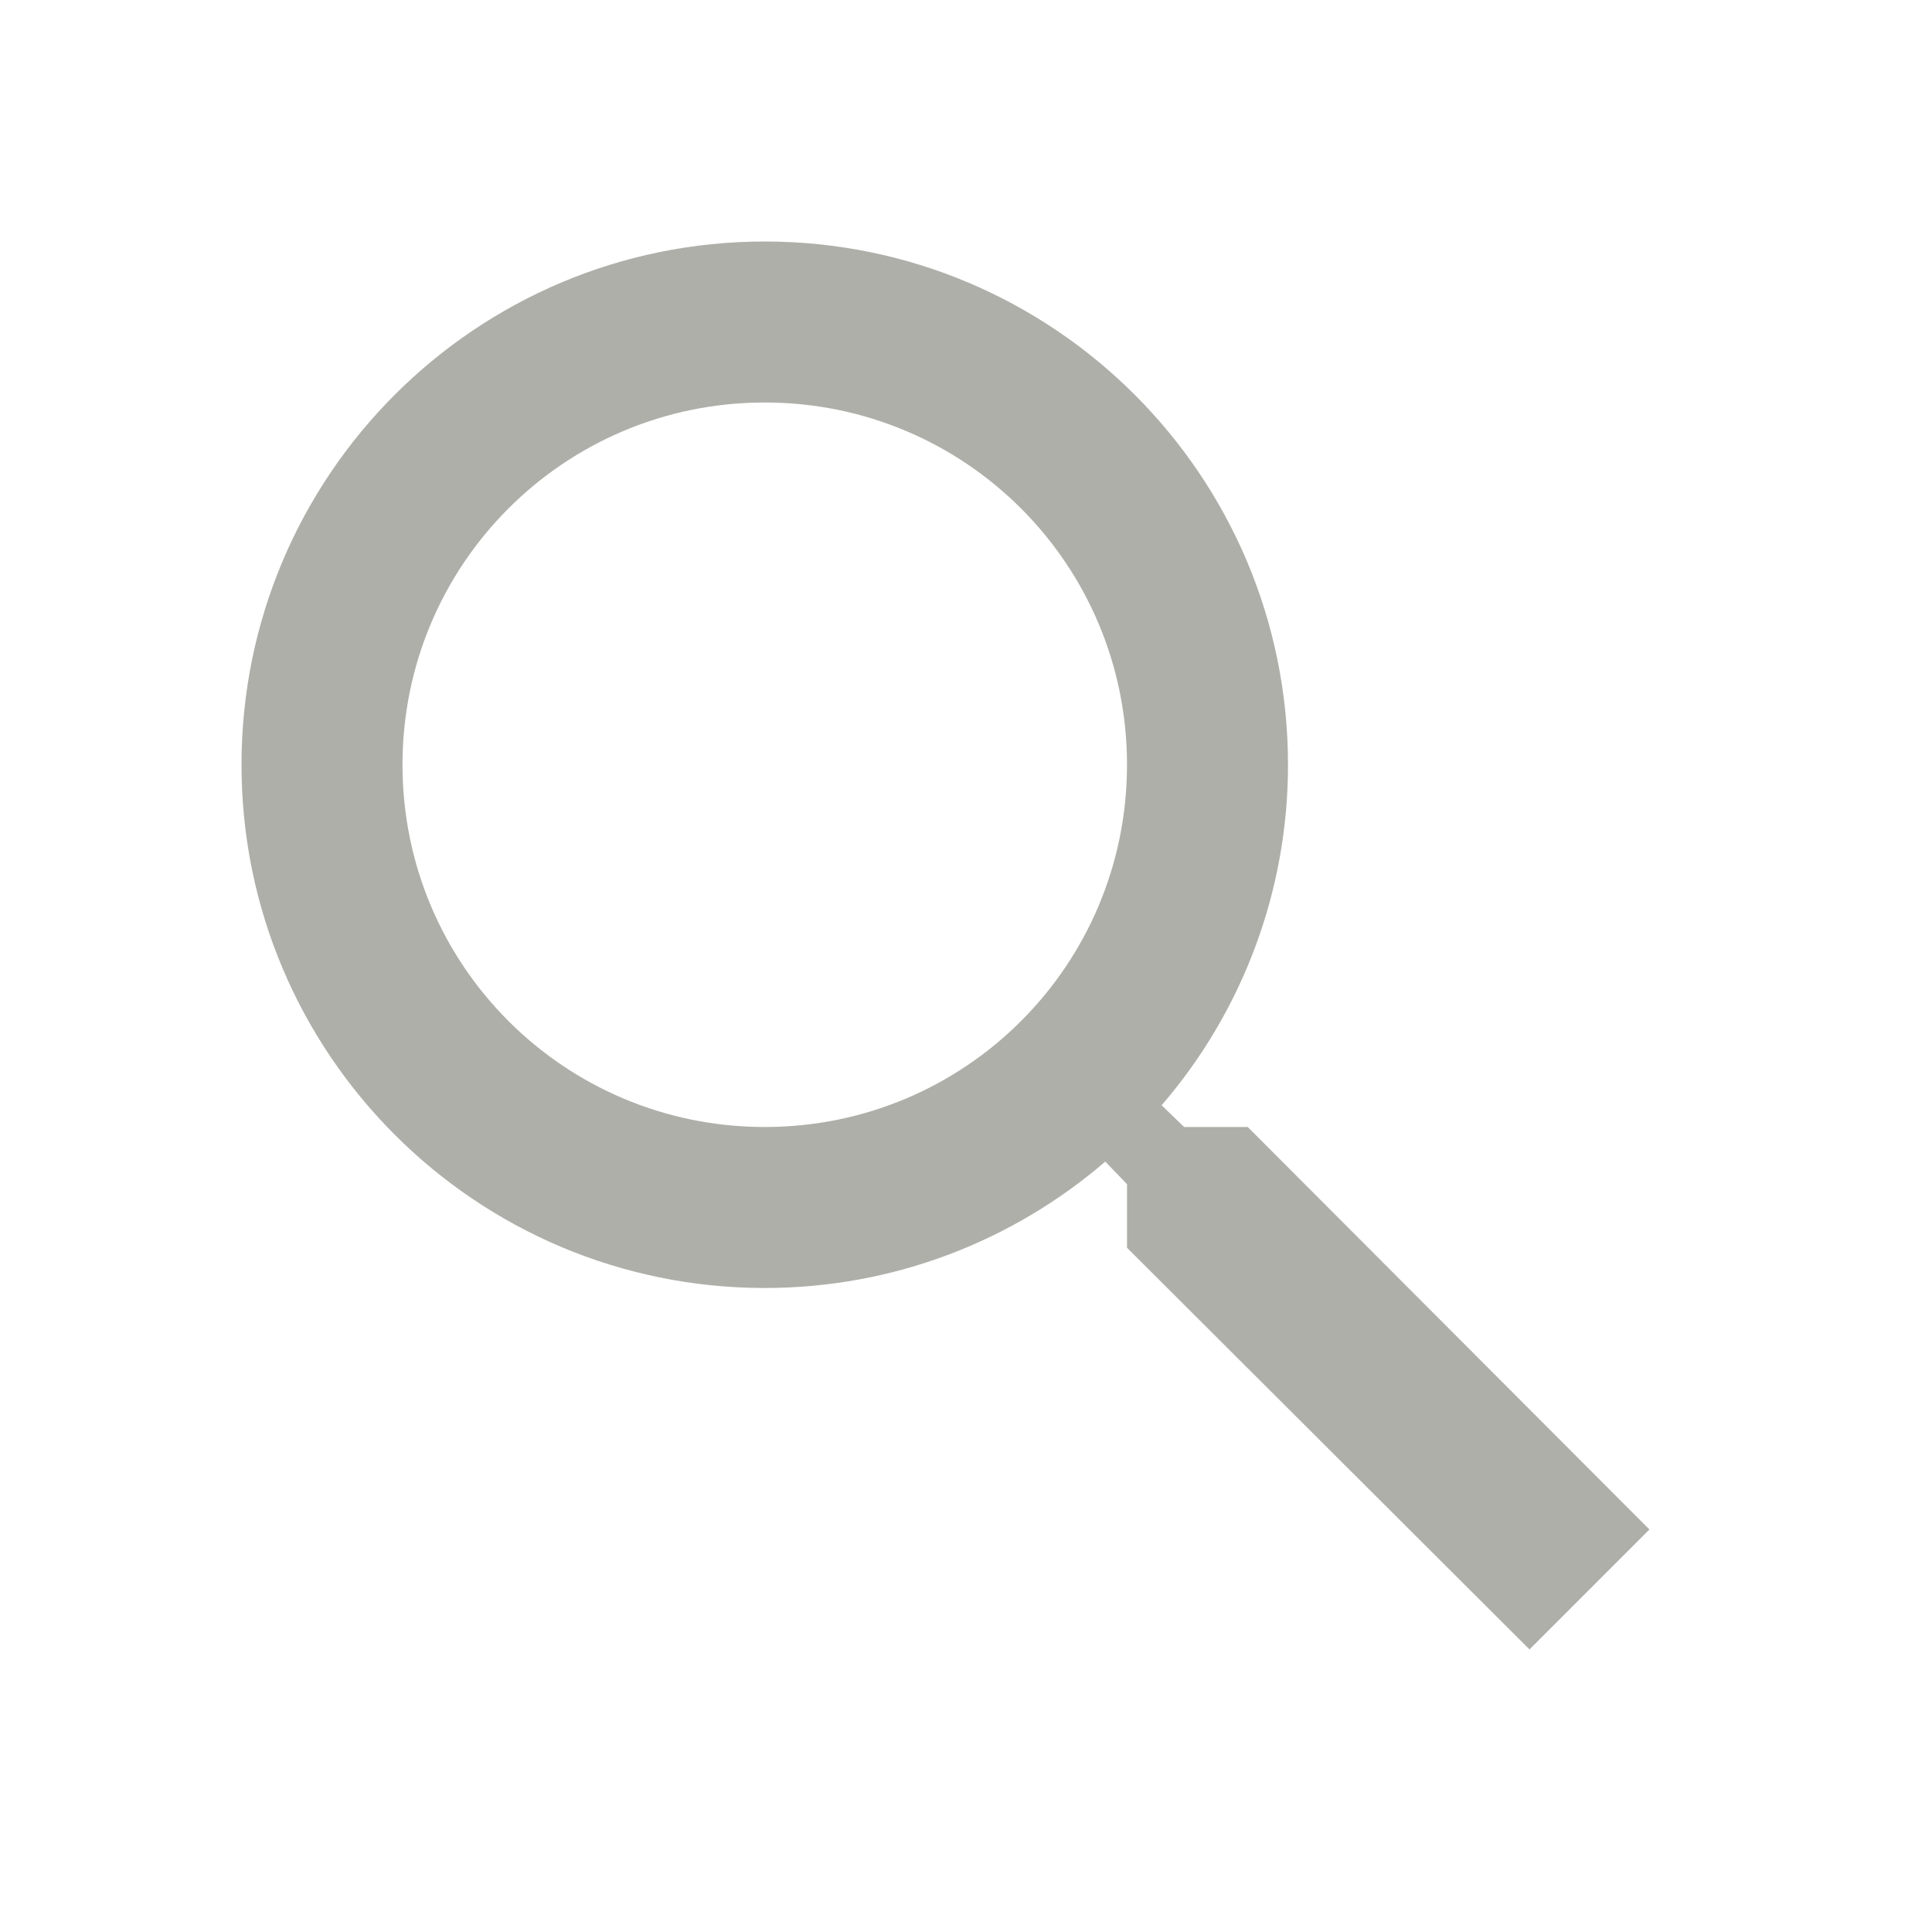
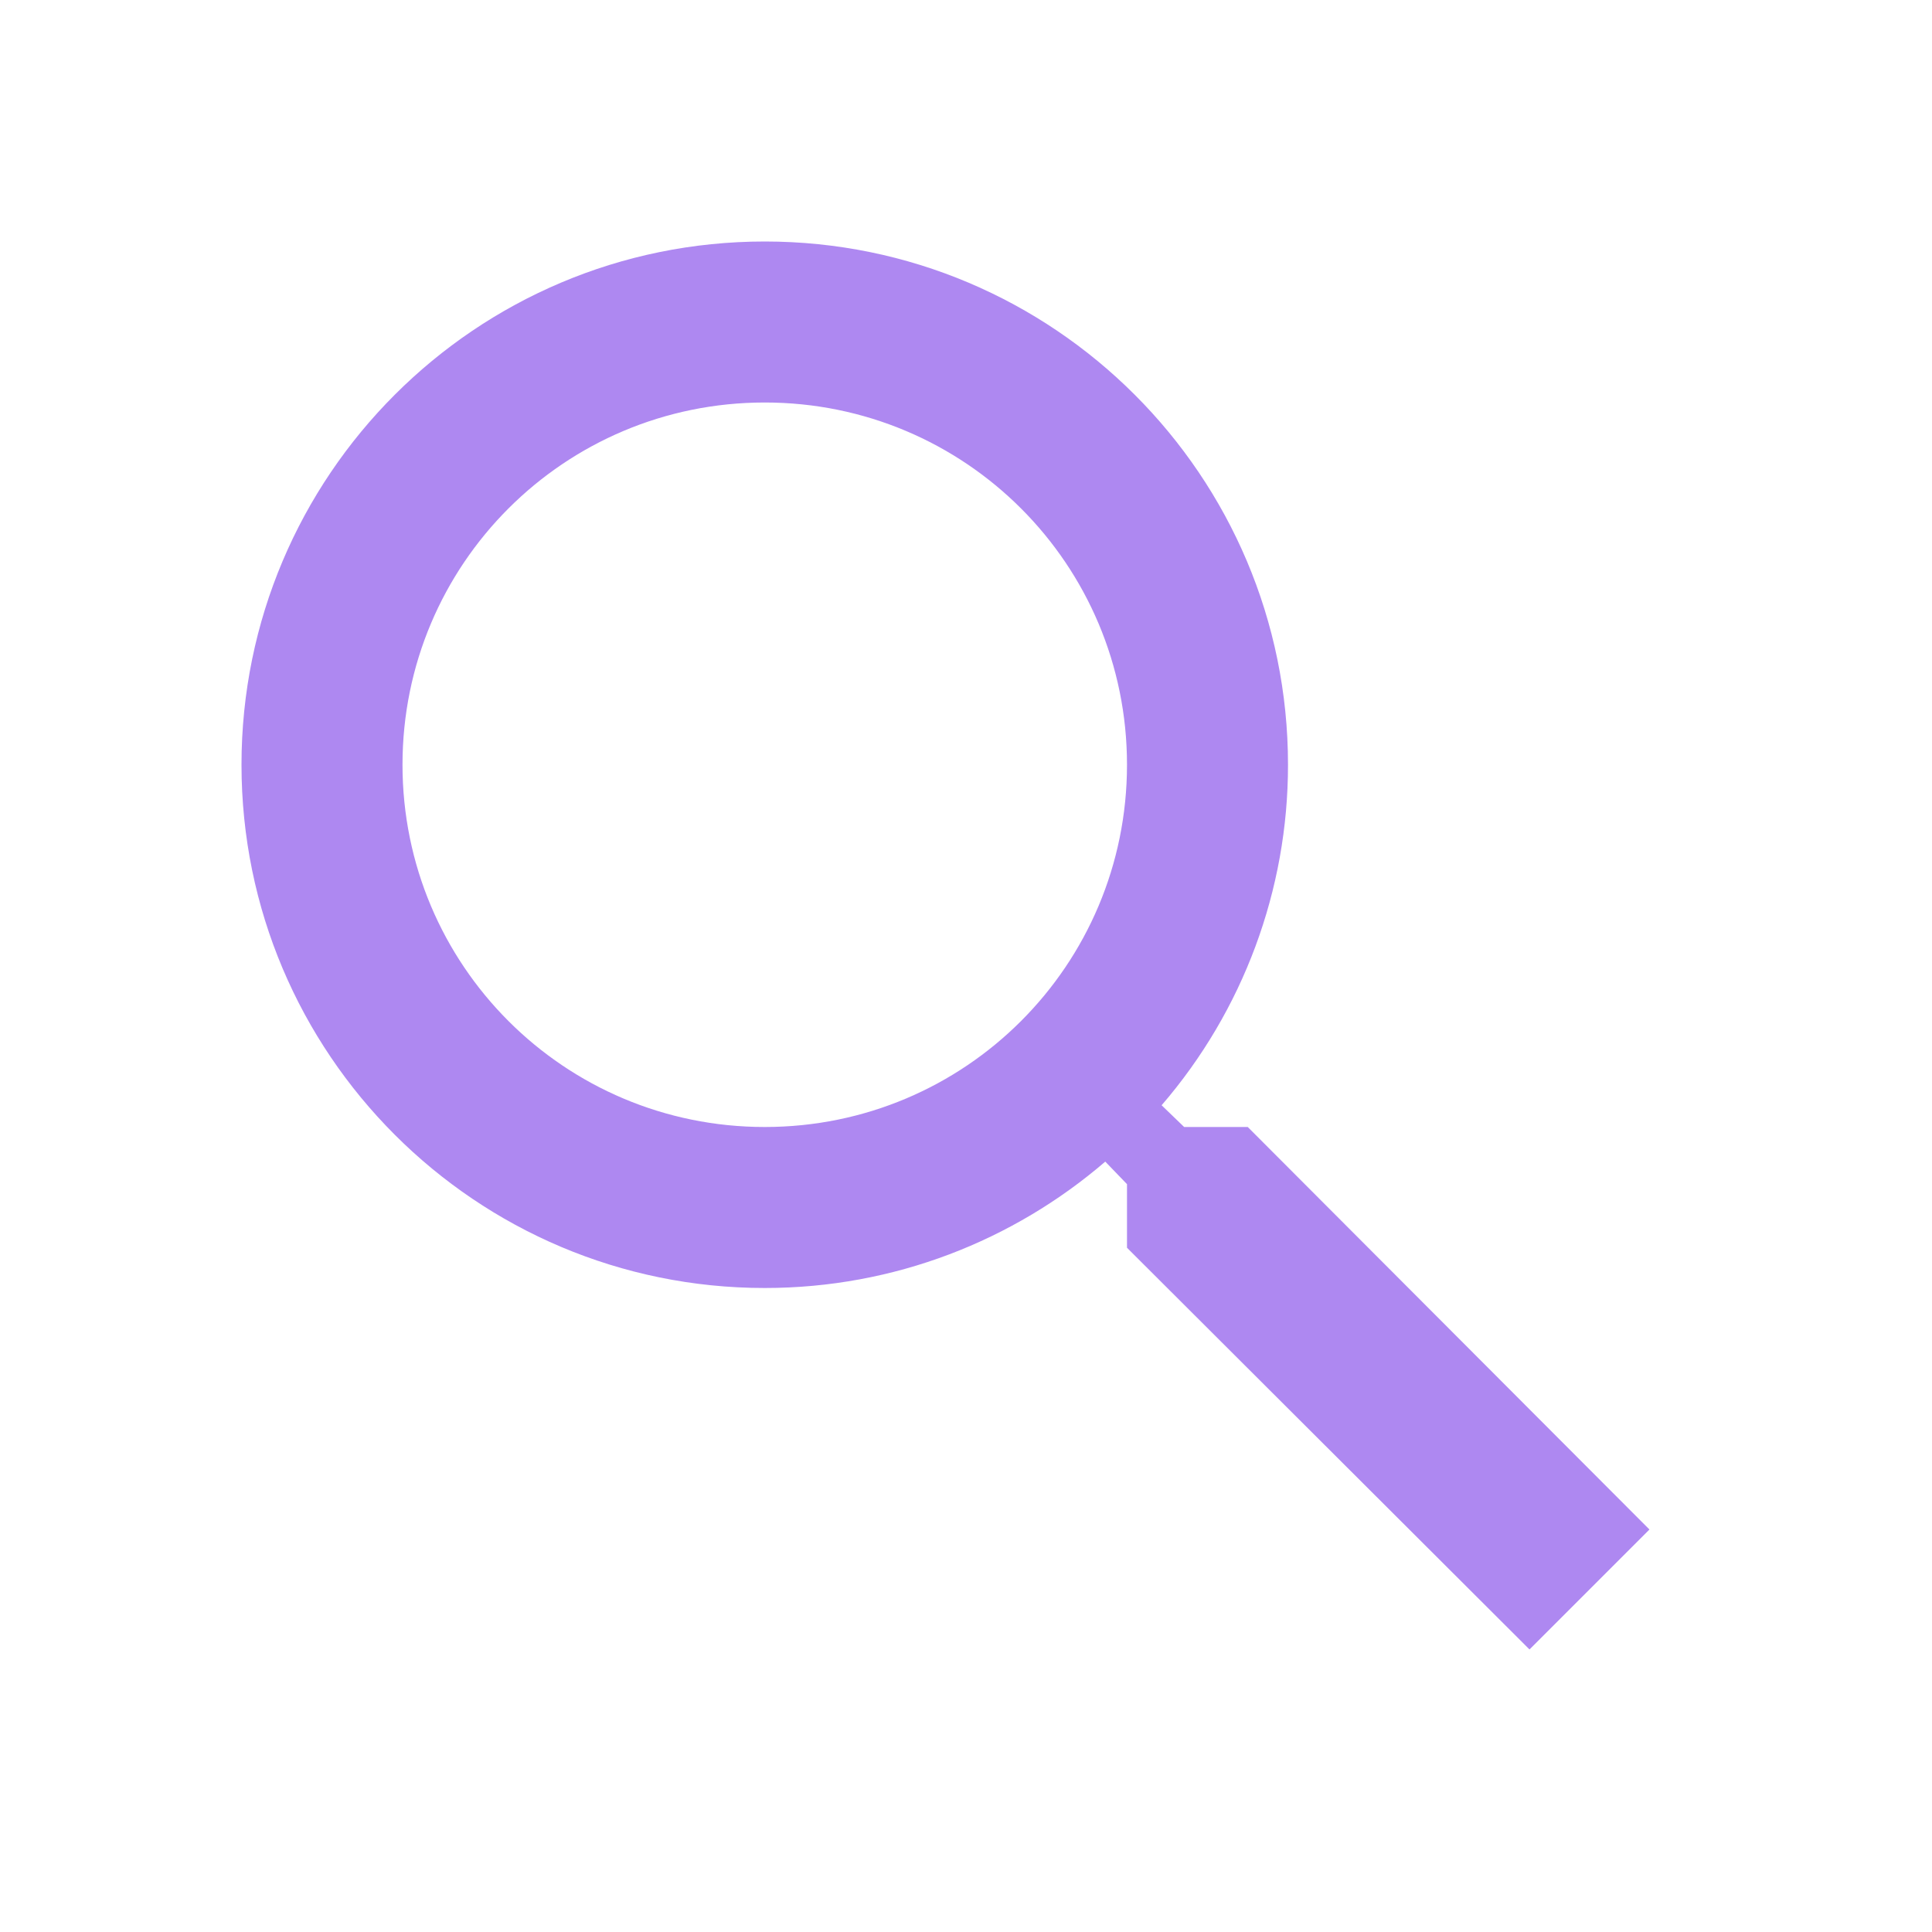
- <svg xmlns="http://www.w3.org/2000/svg" style="width: 24px; height: 24px; overflow: visible; fill: rgb(175, 175, 170);" viewBox="0 0 24 24">
+ <svg xmlns="http://www.w3.org/2000/svg" style="width: 24px; height: 24px; overflow: visible; fill: #ae88f1  ;" viewBox="0 0 24 24">
  <path d="M0 0h24v24H0z" fill="none" />
  <path d="M15.5 14h-.79l-.28-.27A6.471 6.471 0 0 0 16 9.5 6.5 6.5 0 1 0 9.5 16c1.61 0 3.09-.59 4.23-1.57l.27.28v.79l5 4.99L20.49 19l-4.99-5zm-6 0C7.01 14 5 11.99 5 9.5S7.01 5 9.5 5 14 7.01 14 9.5 11.99 14 9.5 14z" />
</svg>
